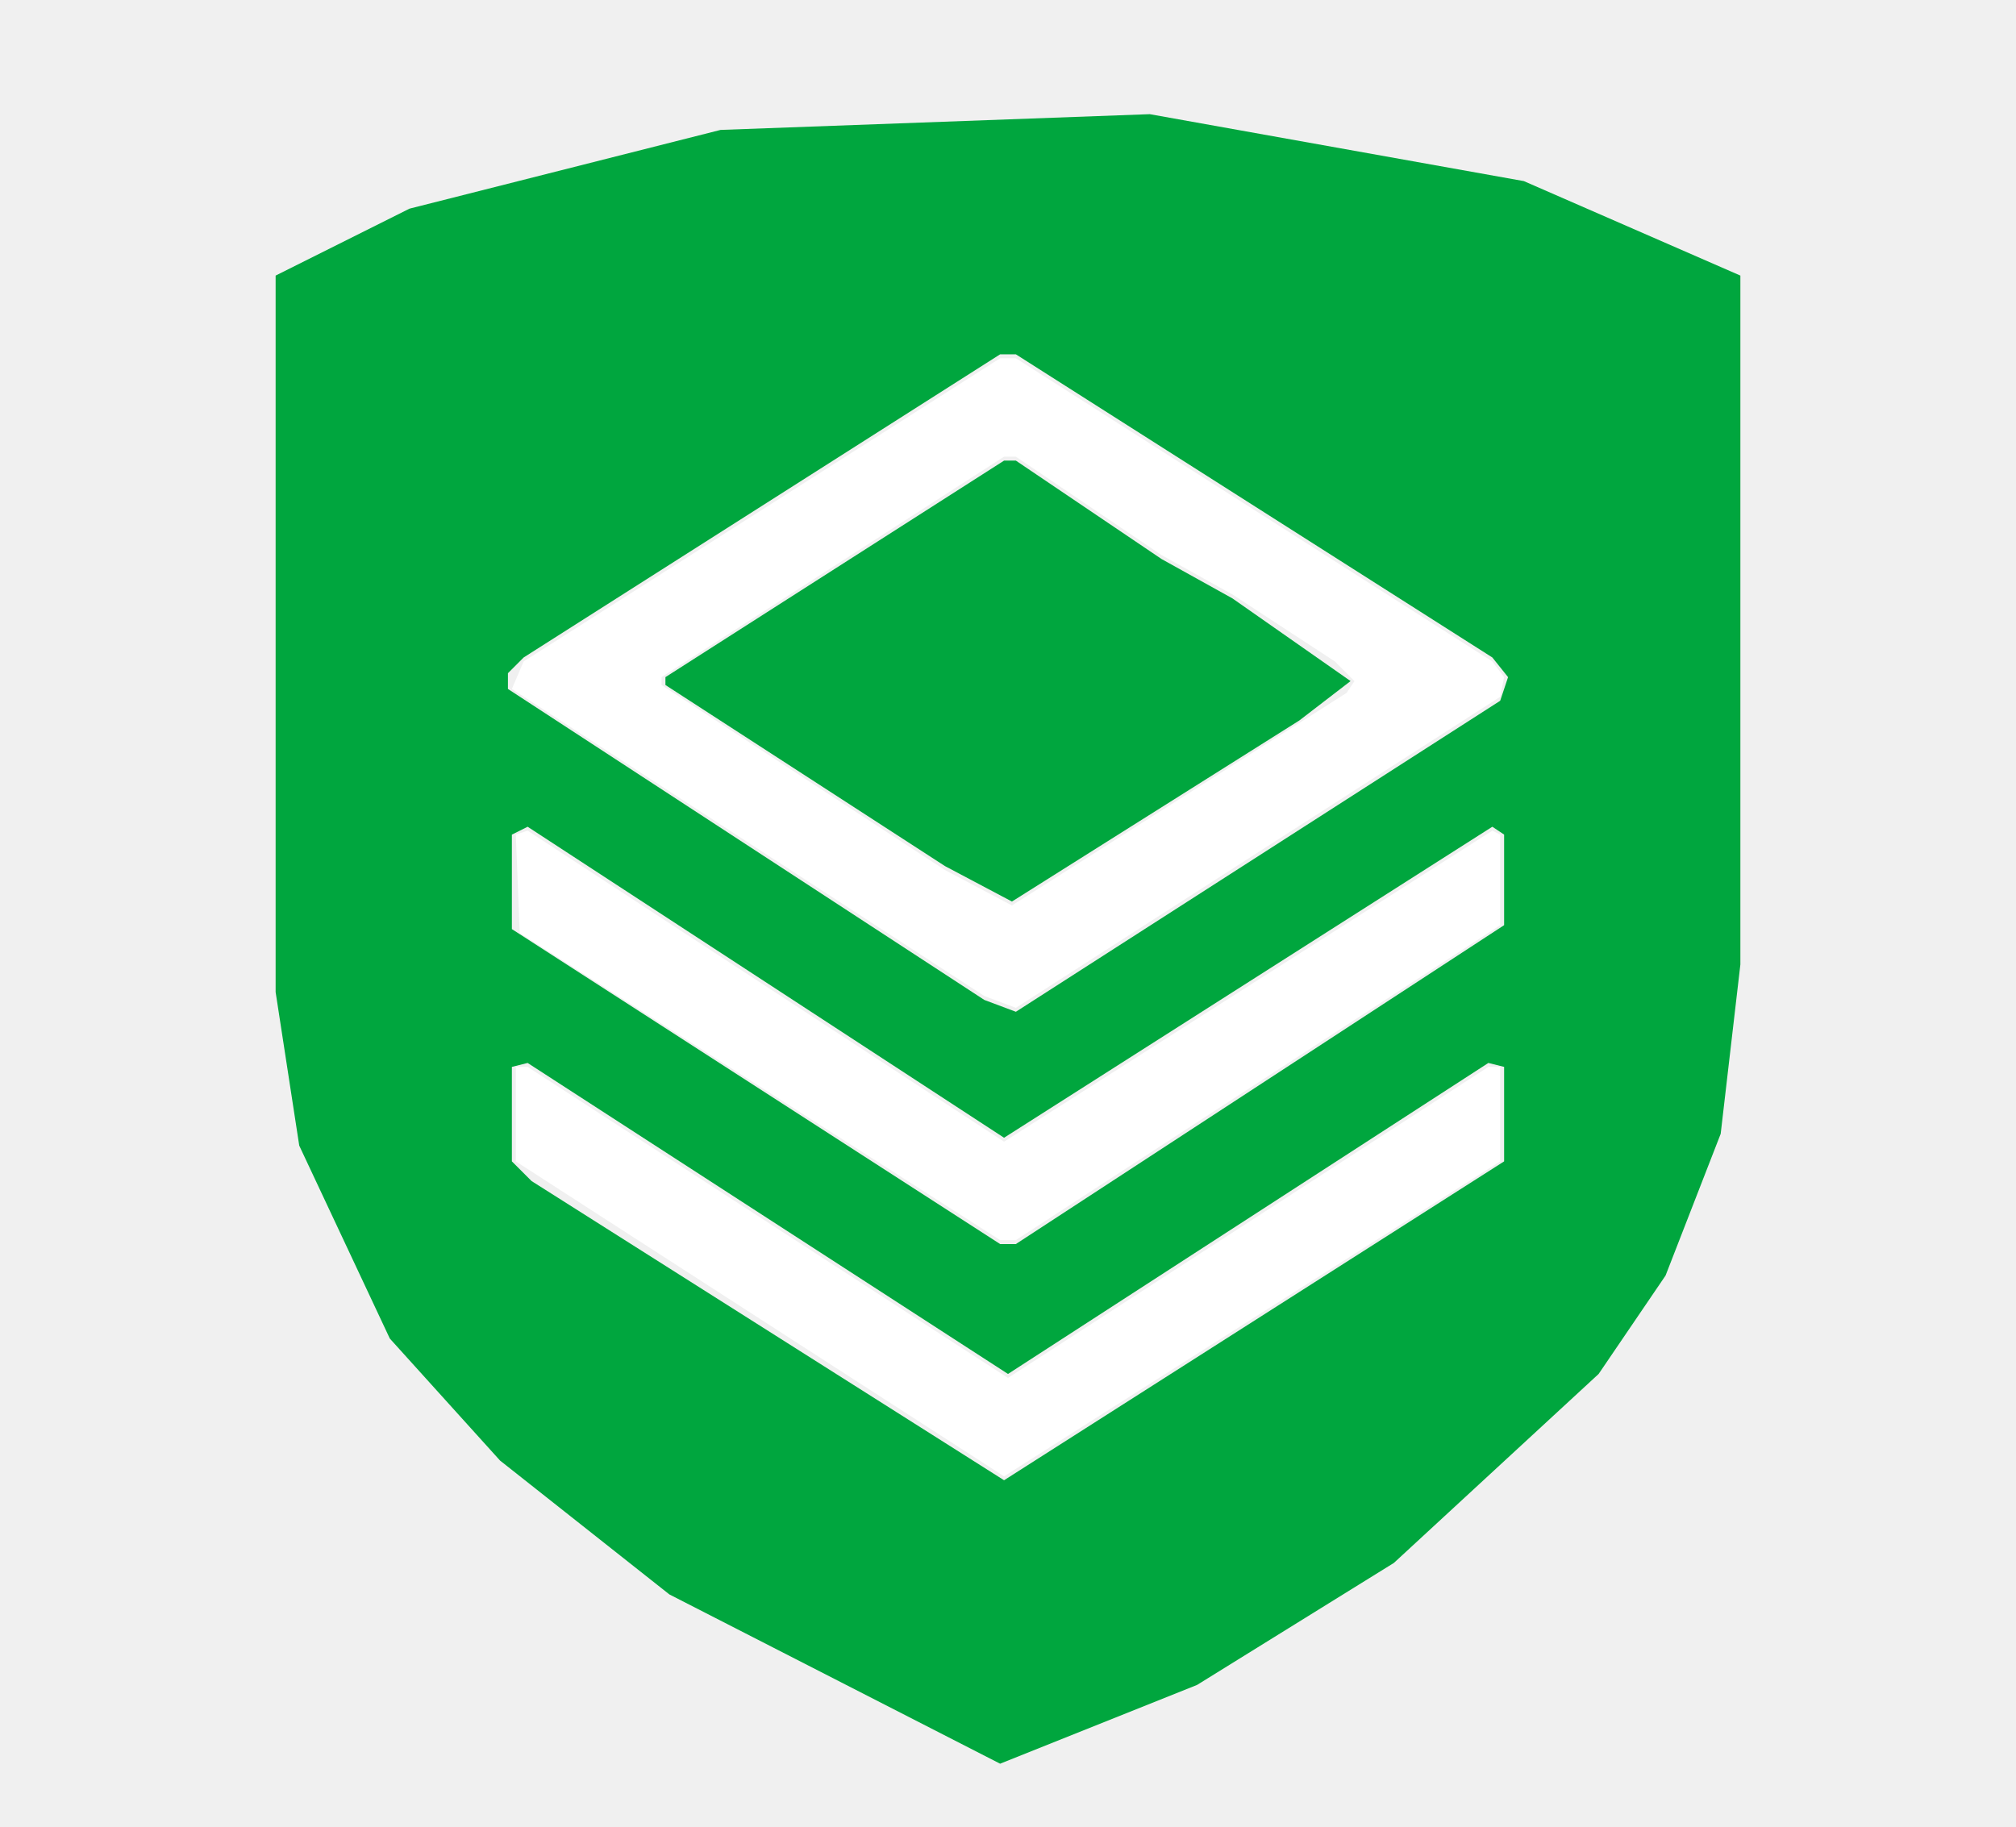
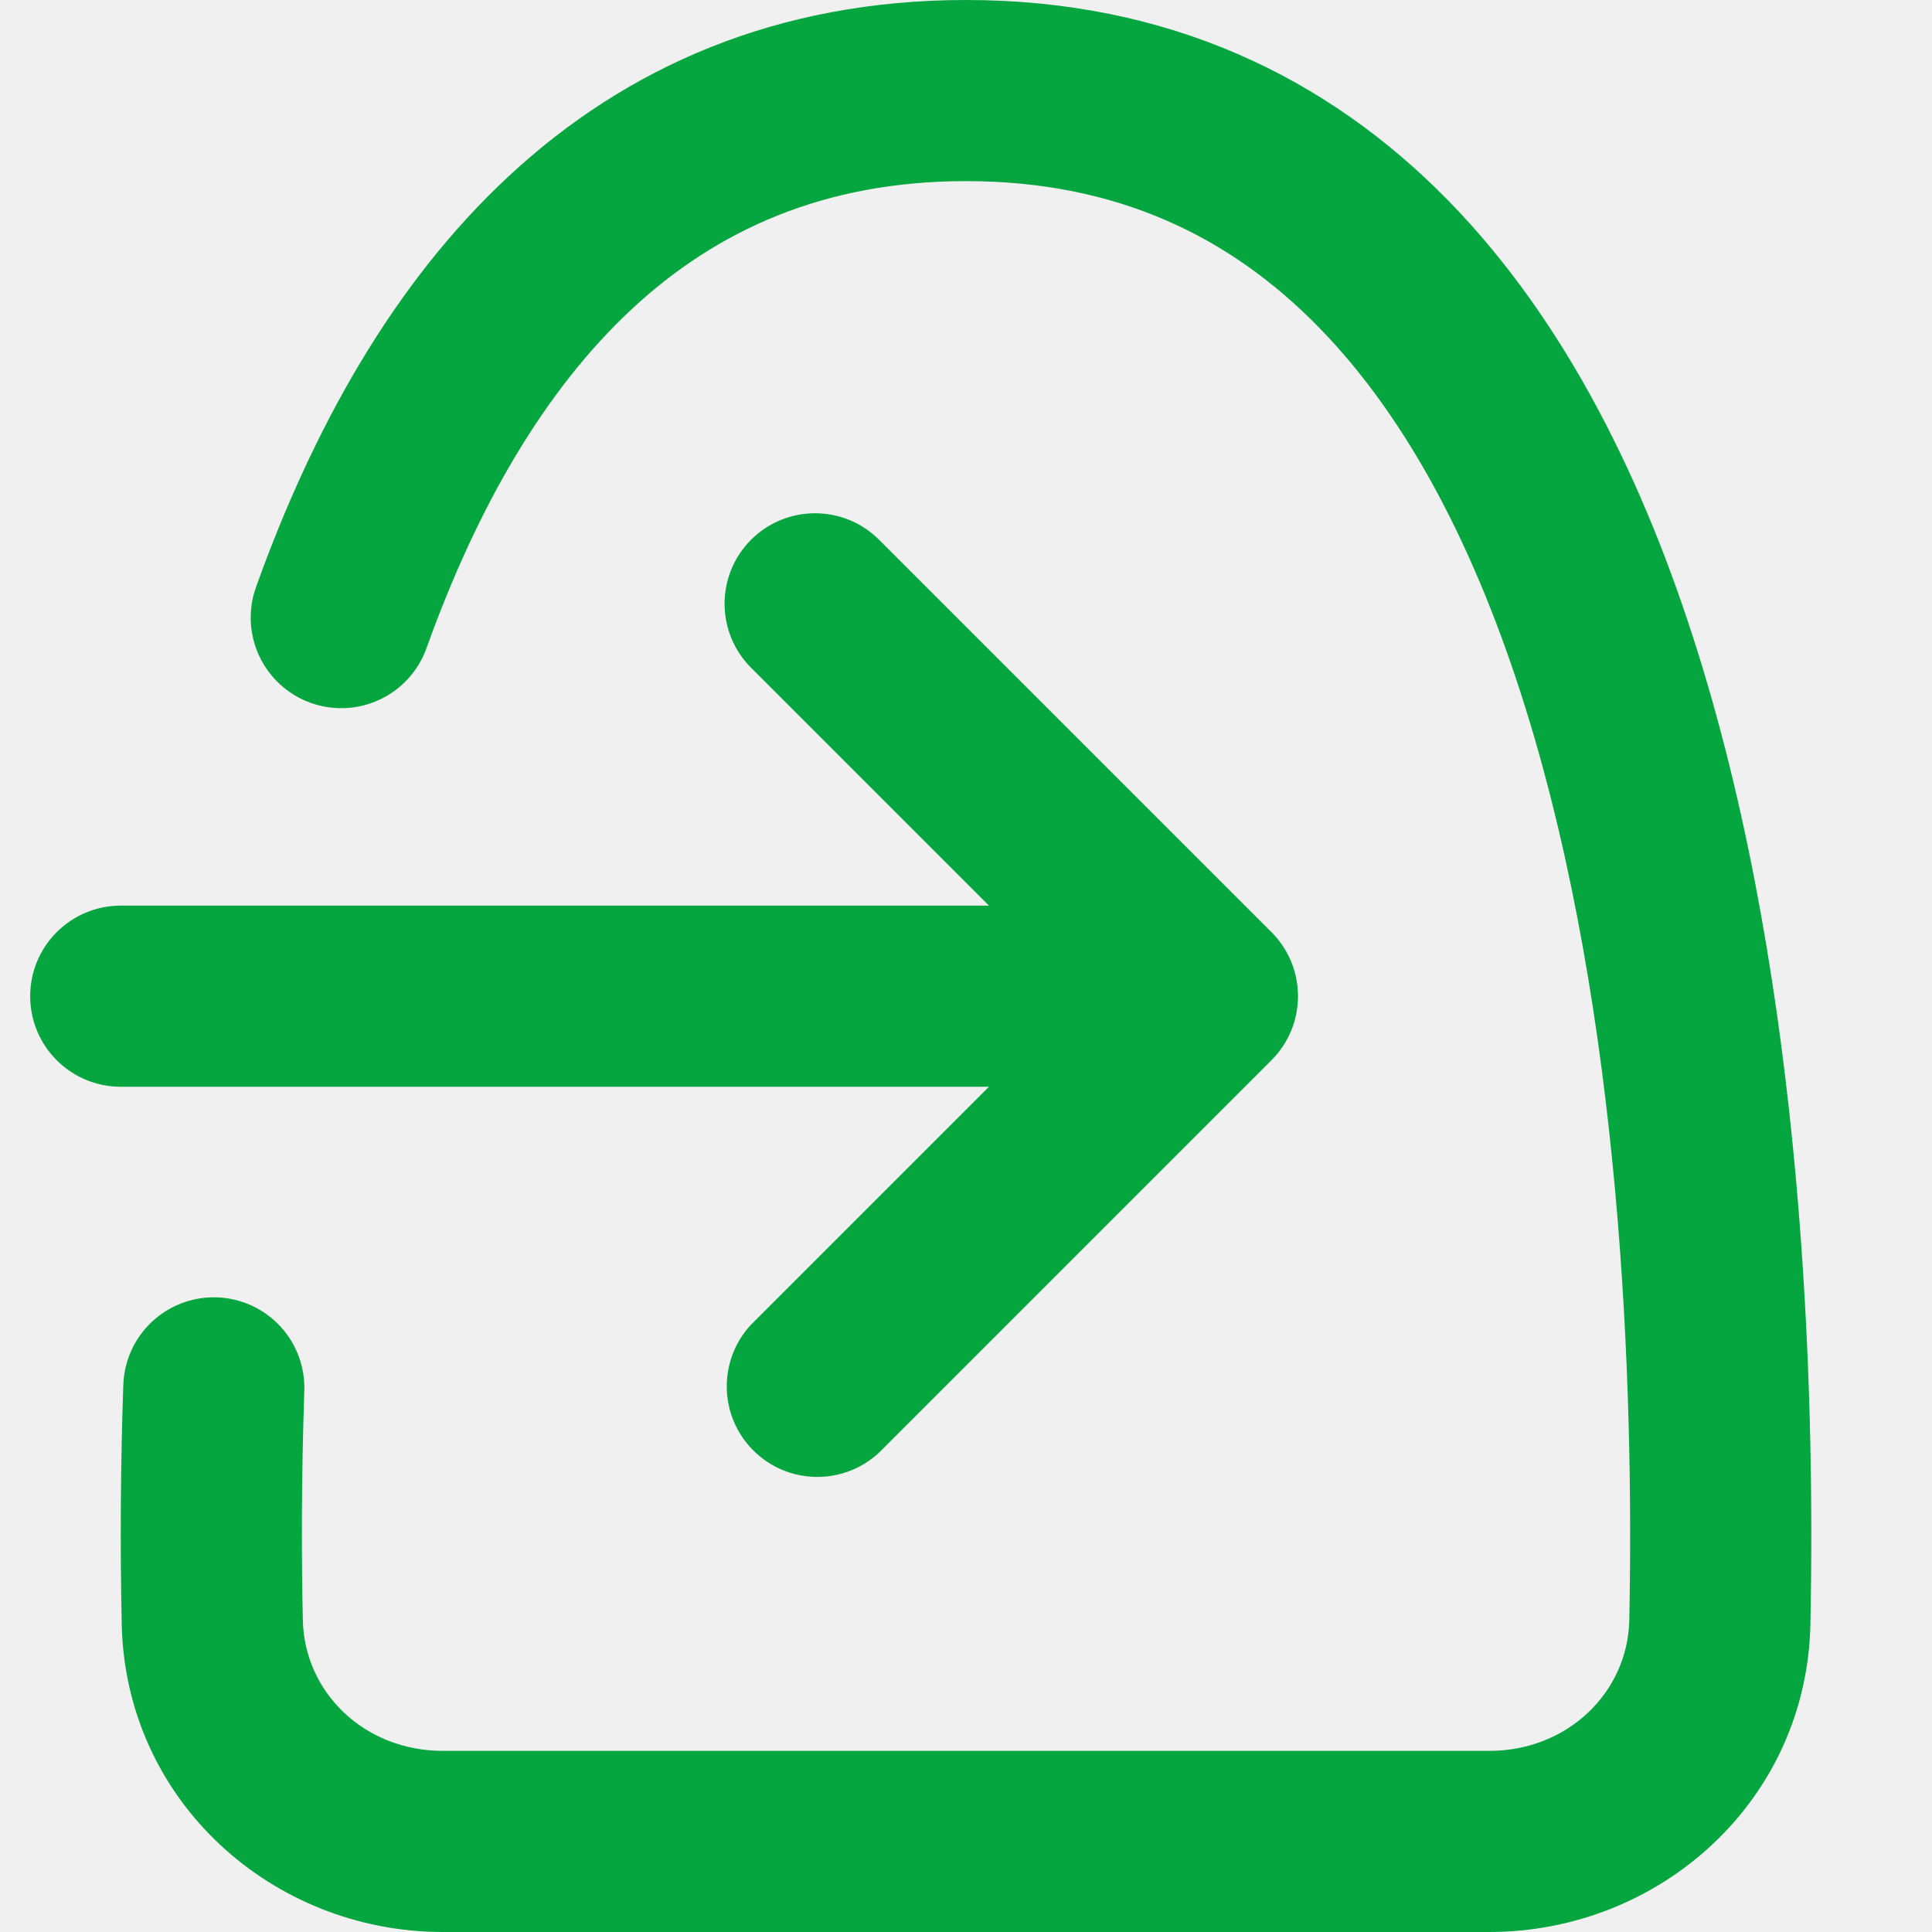
- <svg xmlns="http://www.w3.org/2000/svg" width="64" height="58" viewBox="0 0 510 464">
-   <path d="M254 117L168 172v2l71 46 17 9 73-46 13-10-30-21-18-10-37-25zM103 53 69 70v182l6 39 23 49 28 31 43 34 84 43 50-20 50-31 52-48 17-25 14-36 5-43V70l-55-24-95-17-109 4zM129 271l4-1 122 79 122-79 4 1v24L254 376 134 300l-5-5zm0-59l4-2 121 79 124-79 3 2v23l-124 81h-4l-124-80zm124-122h4l121 77 4 5-2 6-123 79-8-3-121-79v-4l4-4z" fill="#00a63e" />
-   <path d="M130 271v24l124 80 126-80v-24h-3l-122 79-122-79h-3zm0-59l1 25 122 78h4l123-80v-23l-2-1-124 79-121-79zm123-121L132 168l-3 7 120 78 8 3 123-79 1-5-3-4-121-77zm1 25h3l37 25 18 10 26 17 5 5-2 3-85 54-17-9-72-47v-2l87-56z" fill="#ffffff" />
+ <svg xmlns="http://www.w3.org/2000/svg" width="800px" height="800px" viewBox="0 0 16 16" fill="none">
+   <g fill="#05a53f">
+     <path d="M3.537 5.354c.415-1.153.971-2.12 1.695-2.794C5.938 1.903 6.83 1.5 8 1.5c1.251 0 2.188.46 2.921 1.21.752.768 1.31 1.865 1.71 3.146.802 2.566.901 5.638.862 7.563-.013.594-.508 1.081-1.16 1.081H3.668c-.653 0-1.148-.487-1.16-1.083-.012-.545-.012-1.189.012-1.89a.75.75 0 10-1.499-.053 35.678 35.678 0 00-.013 1.974C1.038 14.916 2.256 16 3.668 16h8.665c1.41 0 2.63-1.082 2.66-2.55.04-1.968-.054-5.238-.93-8.041-.438-1.404-1.09-2.747-2.07-3.749C10.994.64 9.677 0 8 0 6.439 0 5.185.554 4.21 1.462c-.96.893-1.622 2.1-2.084 3.384a.75.75 0 101.411.508z" />
+     <path d="M6.22 4.47a.75.75 0 011.06 0l3.25 3.25.008.008a.75.75 0 01-.008 1.052l-3.25 3.25a.75.75 0 01-1.06-1.06L8.19 9H1a.75.75 0 010-1.5h7.19L6.22 5.53a.75.75 0 010-1.06z" />
+   </g>
</svg>
